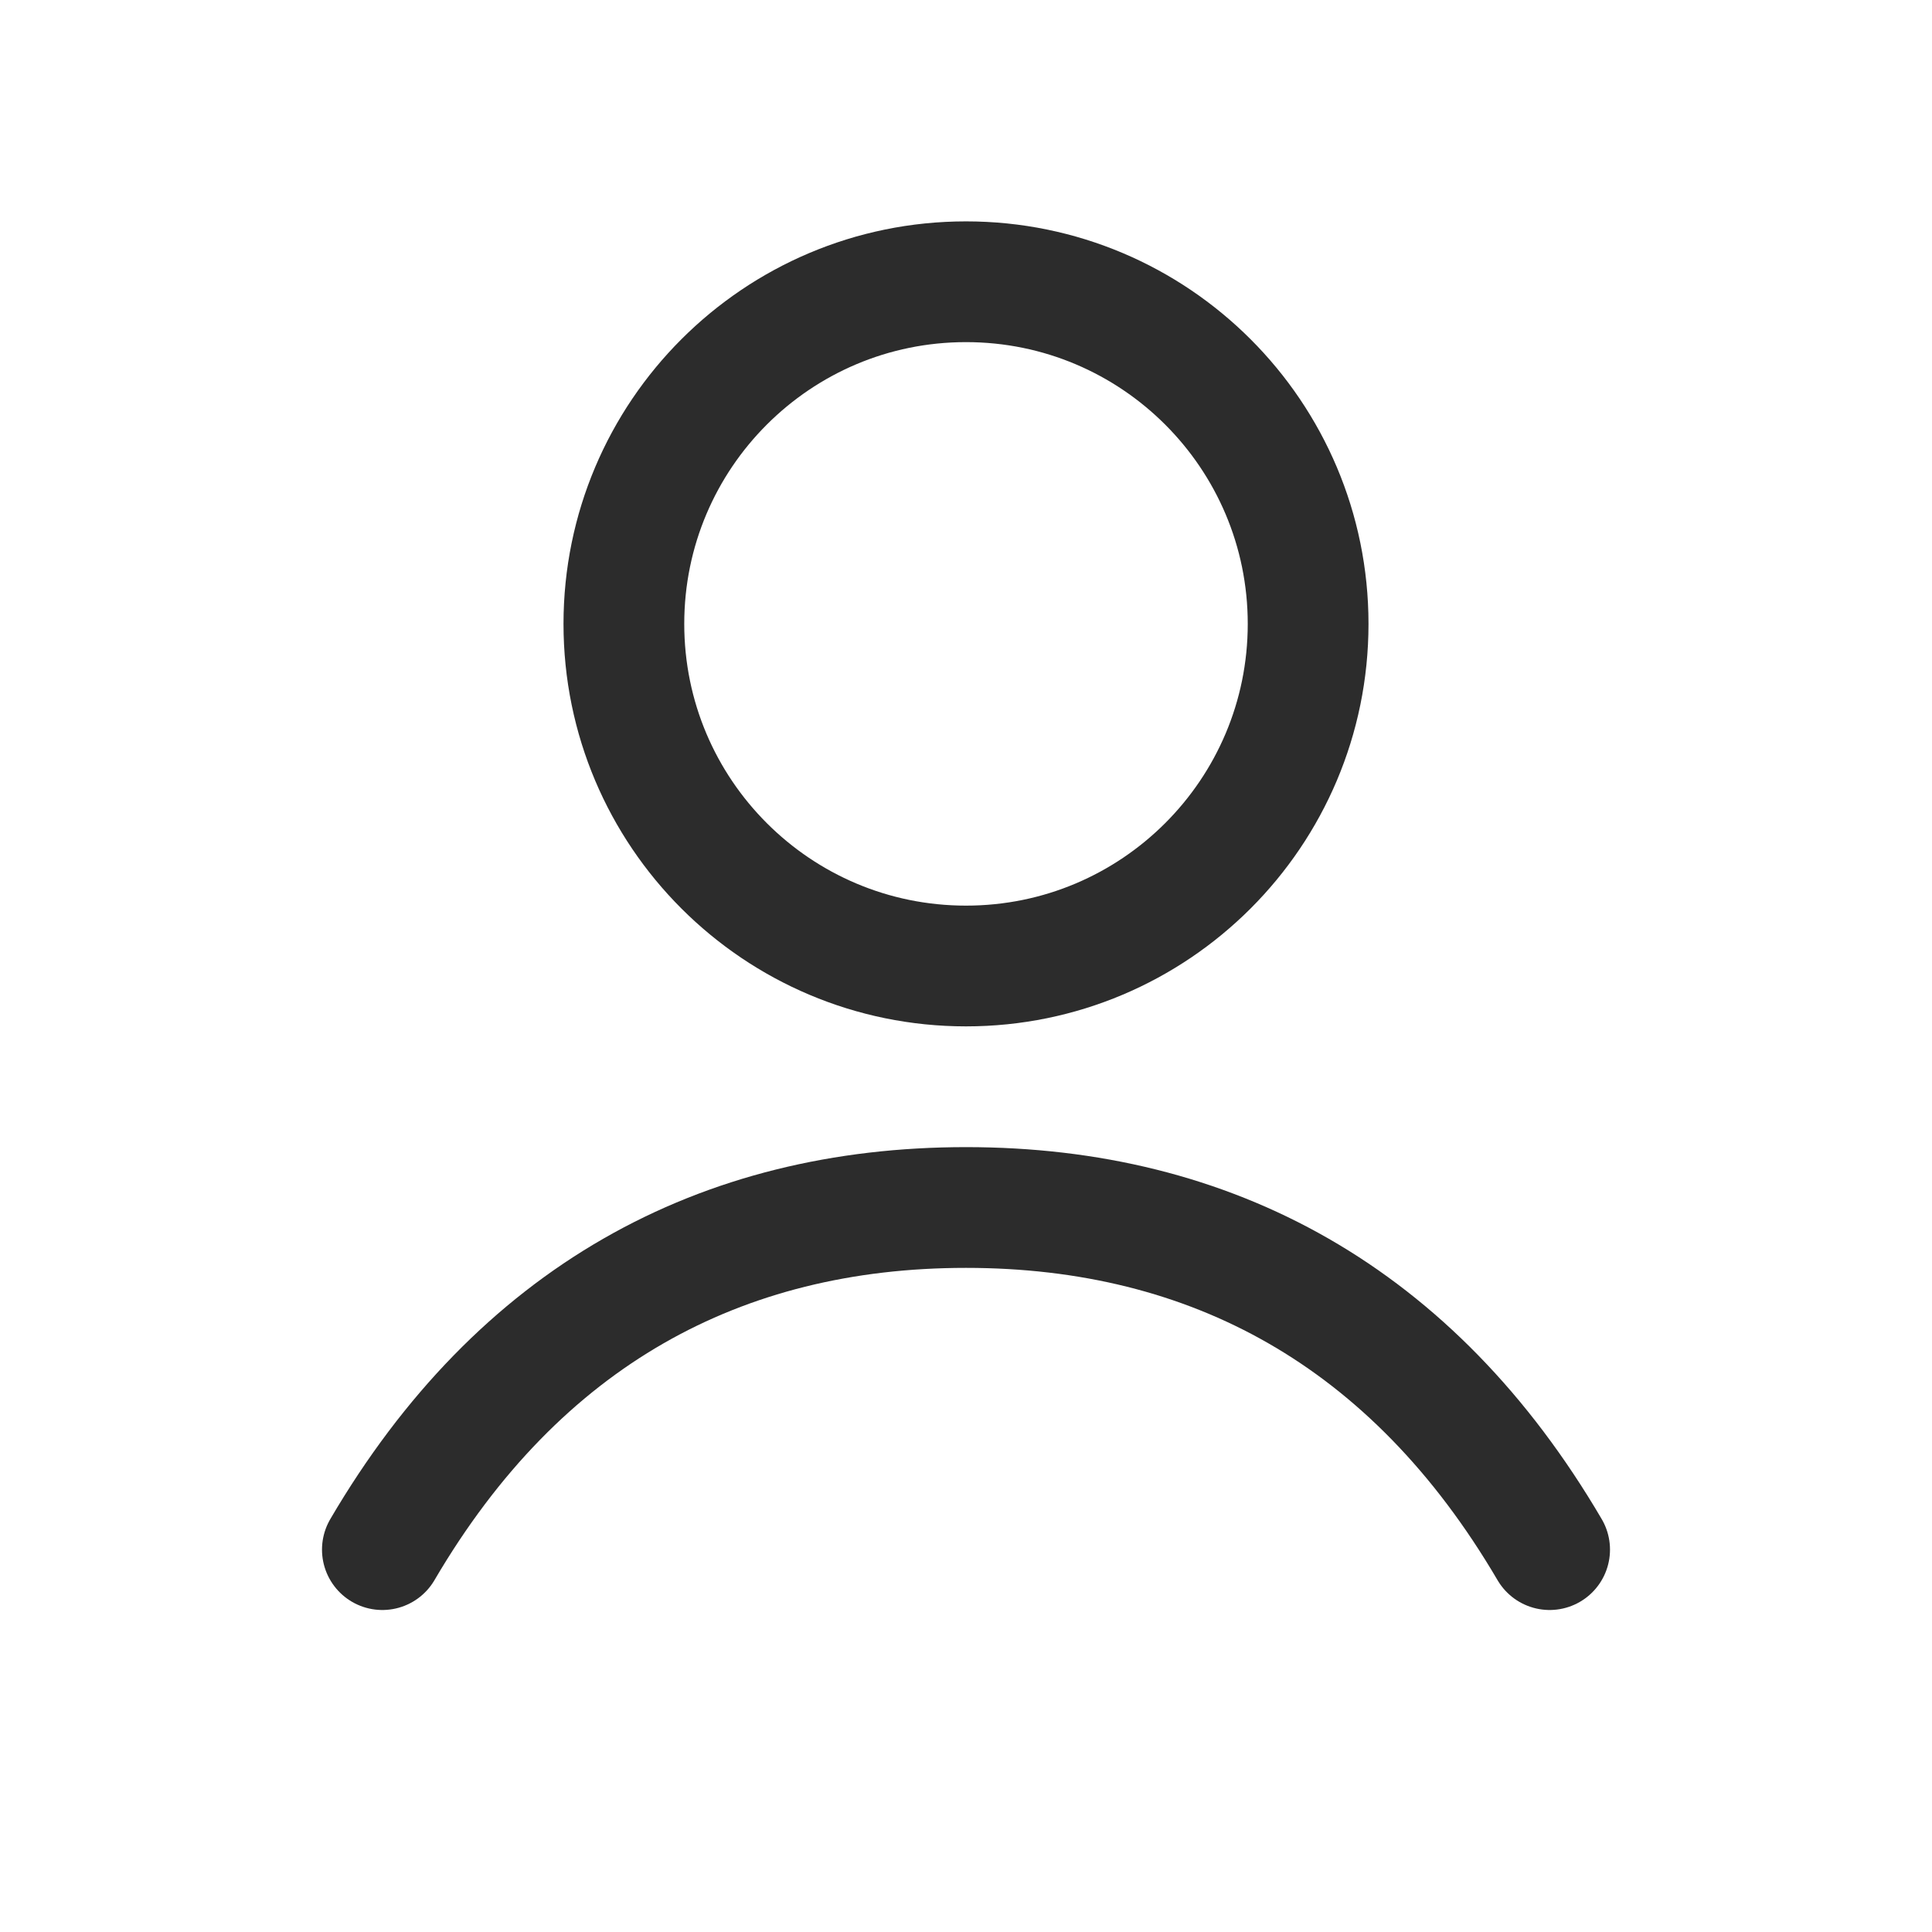
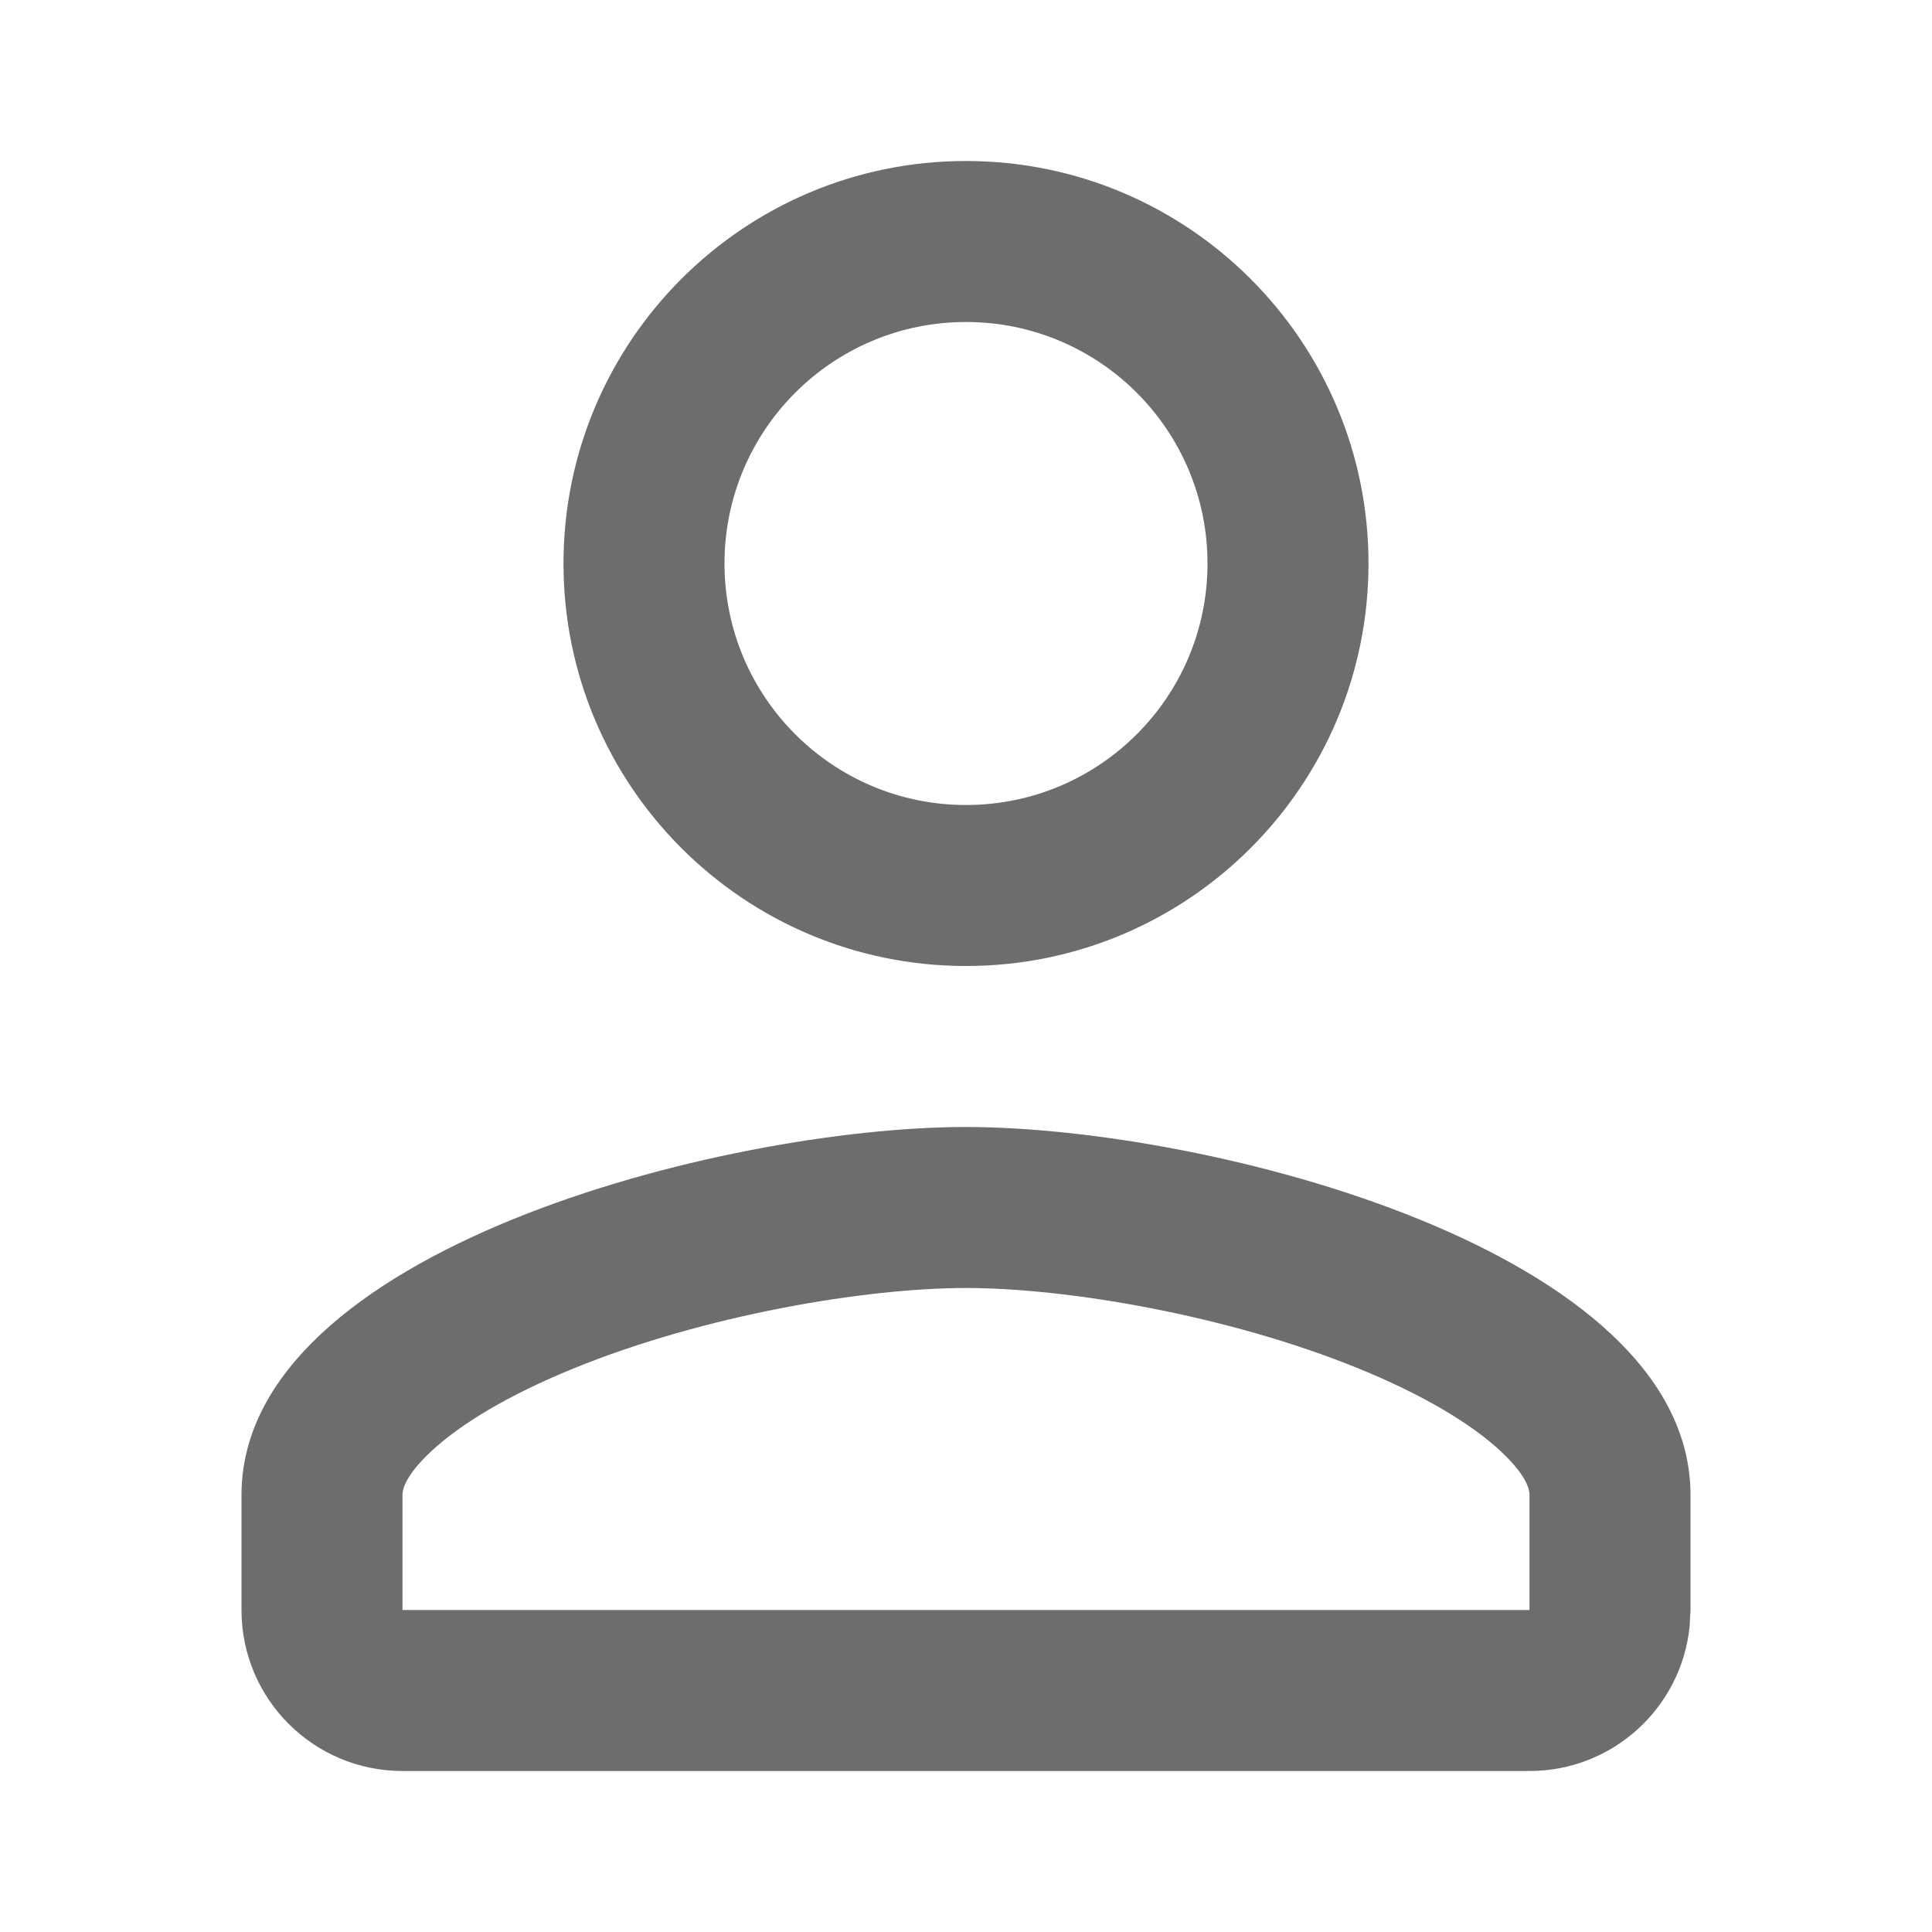
- <svg xmlns="http://www.w3.org/2000/svg" width="24" height="24" viewBox="0 0 24 24" fill="none" aria-hidden="true">
-   <path d="M12 12a4.25 4.25 0 1 0 0-8.5 4.25 4.25 0 0 0 0 8.5Z" stroke="#2c2c2c" stroke-width="1.5" />
-   <path d="M4.75 19.25c1.7-2.9 4.2-4.25 7.25-4.25s5.55 1.35 7.25 4.25" stroke="#2c2c2c" stroke-width="1.5" stroke-linecap="round" />
+ <svg xmlns="http://www.w3.org/2000/svg" width="24" height="24" viewBox="0 0 24 24" fill="none">
+   <g transform="translate(3 2) scale(1)">
+     <path d="M9 12C12.004 12 18 13.531 18 16.571V18L17.989 18.204C17.887 19.213 17.036 20 16 20H2C0.895 20 0 19.105 0 18V16.571C0 13.531 5.996 12 9 12ZM9 14C7.752 14 5.759 14.334 4.128 14.998C3.315 15.329 2.715 15.692 2.352 16.033C2.003 16.36 2 16.534 2 16.571V18H16V16.571C16 16.534 15.997 16.36 15.648 16.033C15.285 15.692 14.685 15.329 13.872 14.998C12.241 14.334 10.248 14 9 14ZM9 0C11.761 0 14 2.239 14 5C14 7.761 11.761 10 9 10C6.239 10 4 7.761 4 5C4 2.239 6.239 0 9 0ZM9 2C7.343 2 6 3.343 6 5C6 6.657 7.343 8 9 8C10.657 8 12 6.657 12 5C12 3.343 10.657 2 9 2Z" fill="#6D6D6D" />
+   </g>
</svg>
